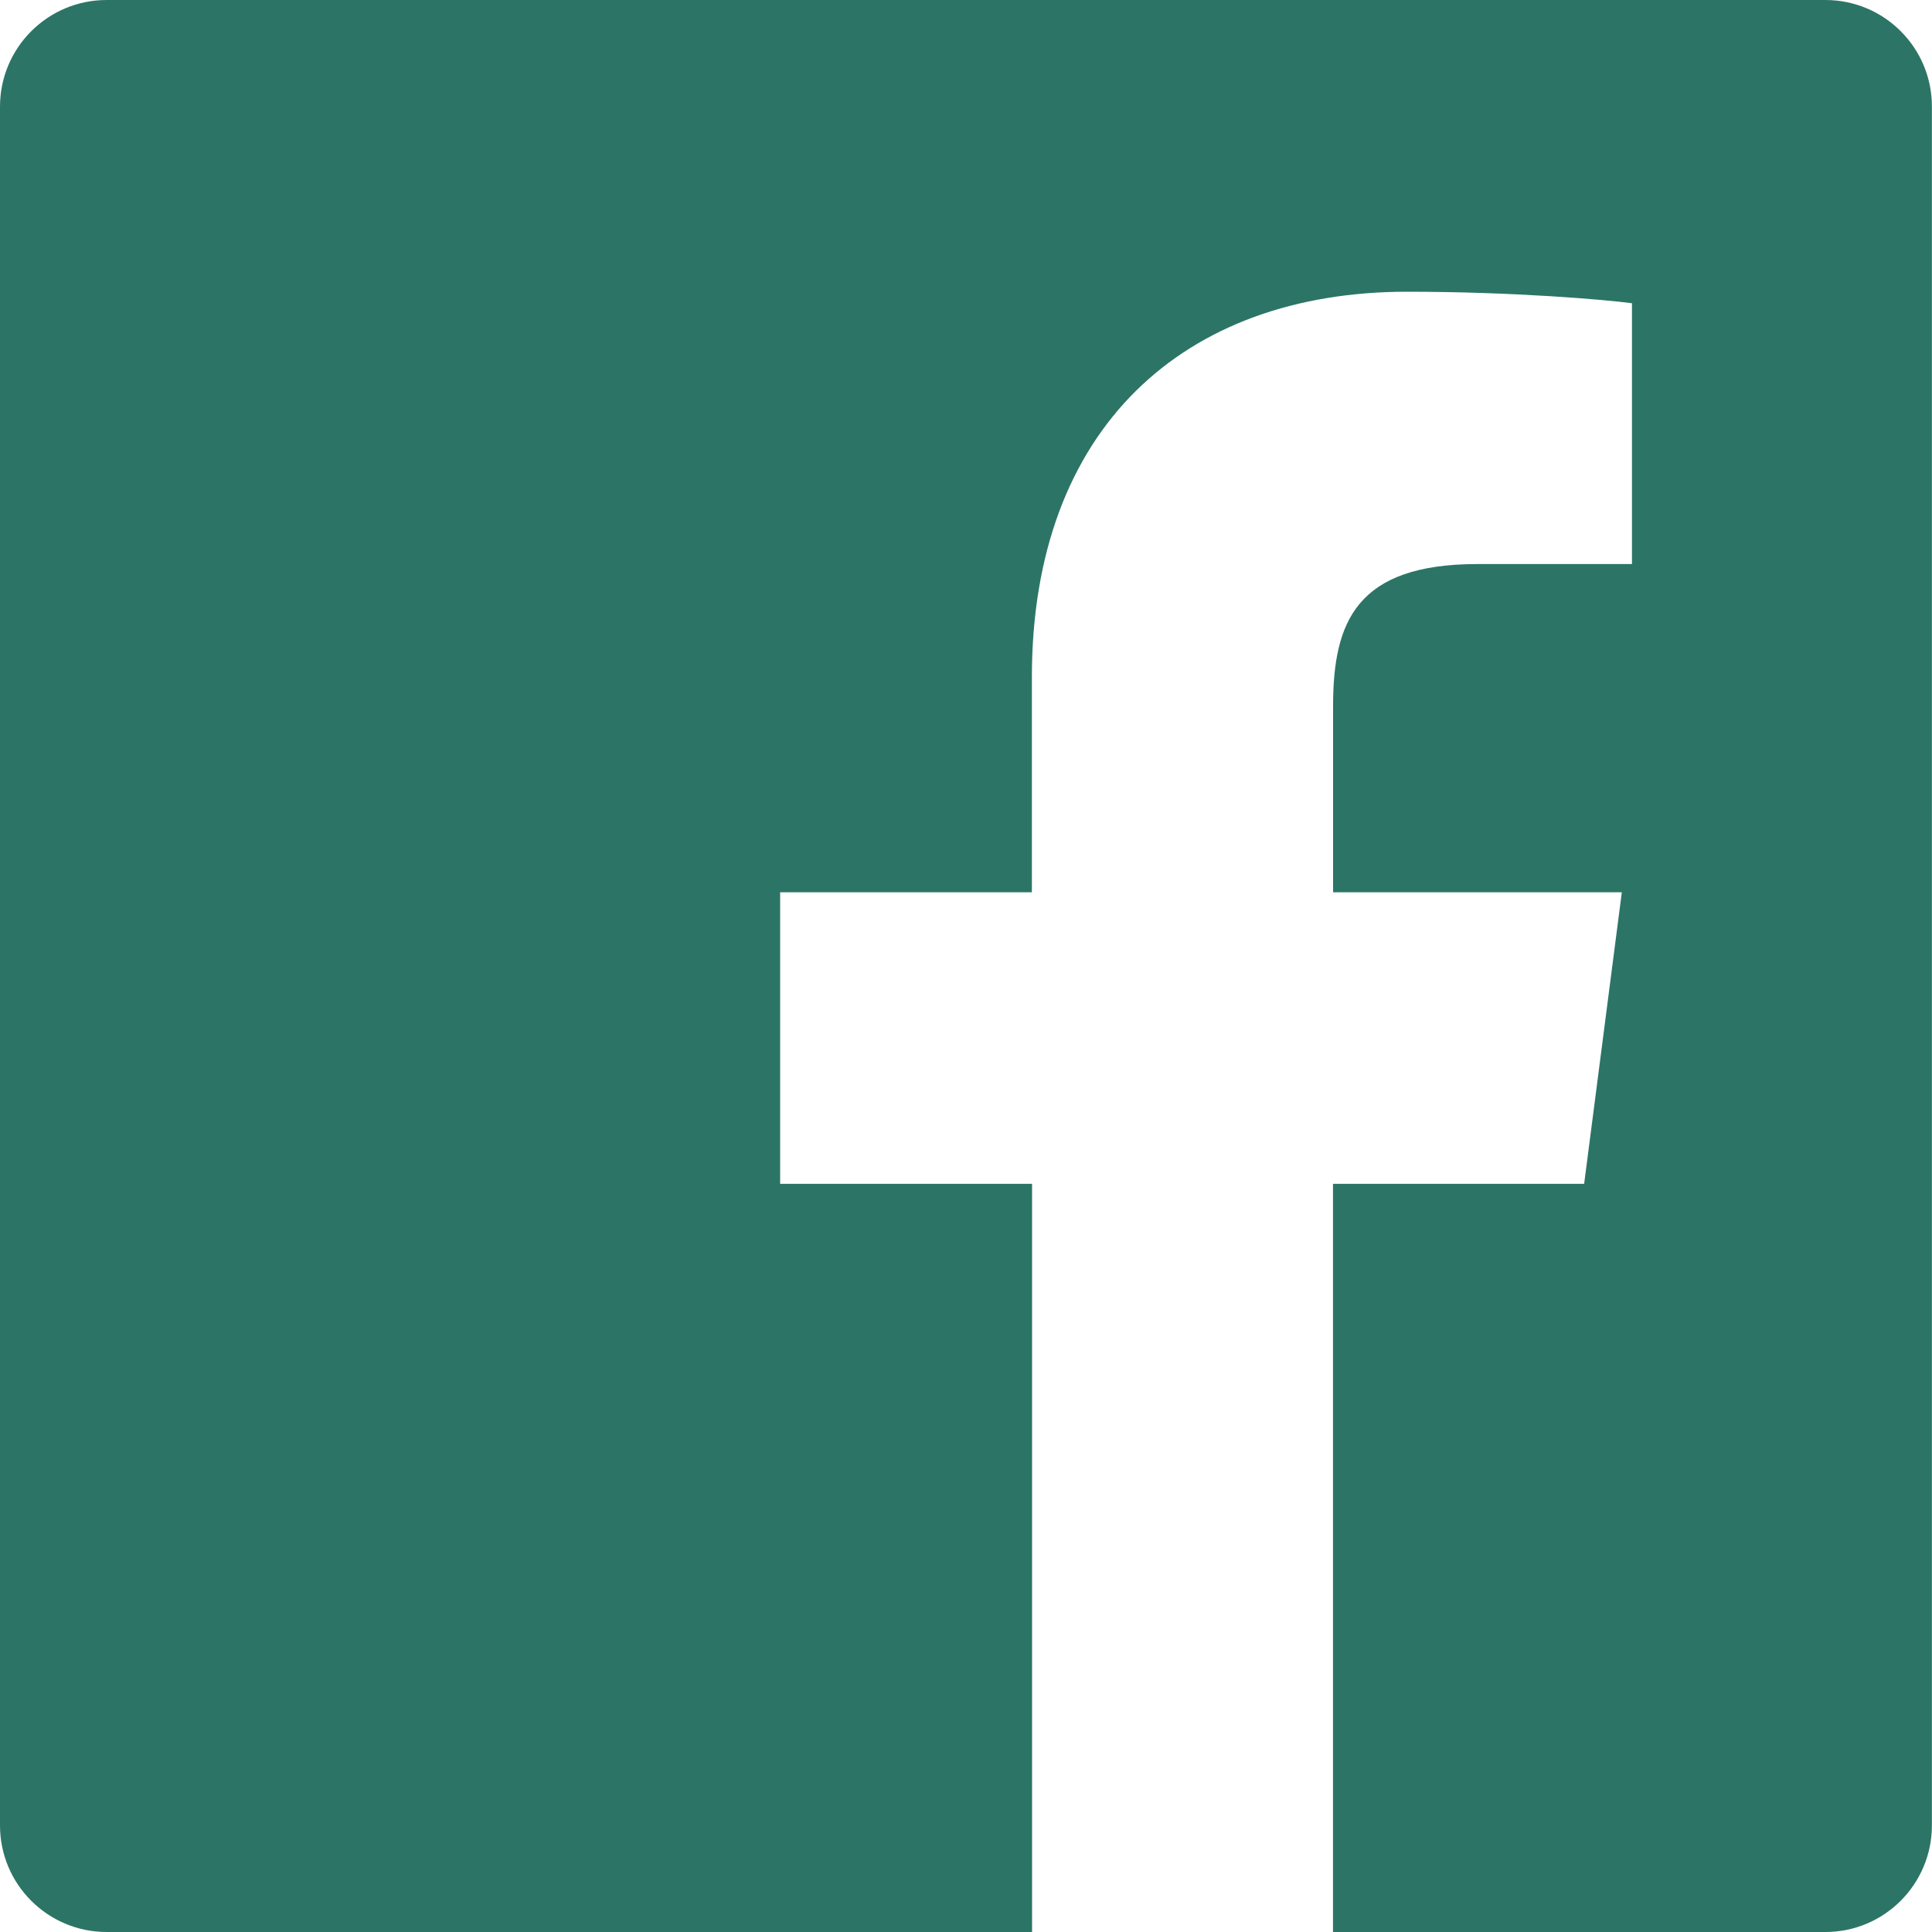
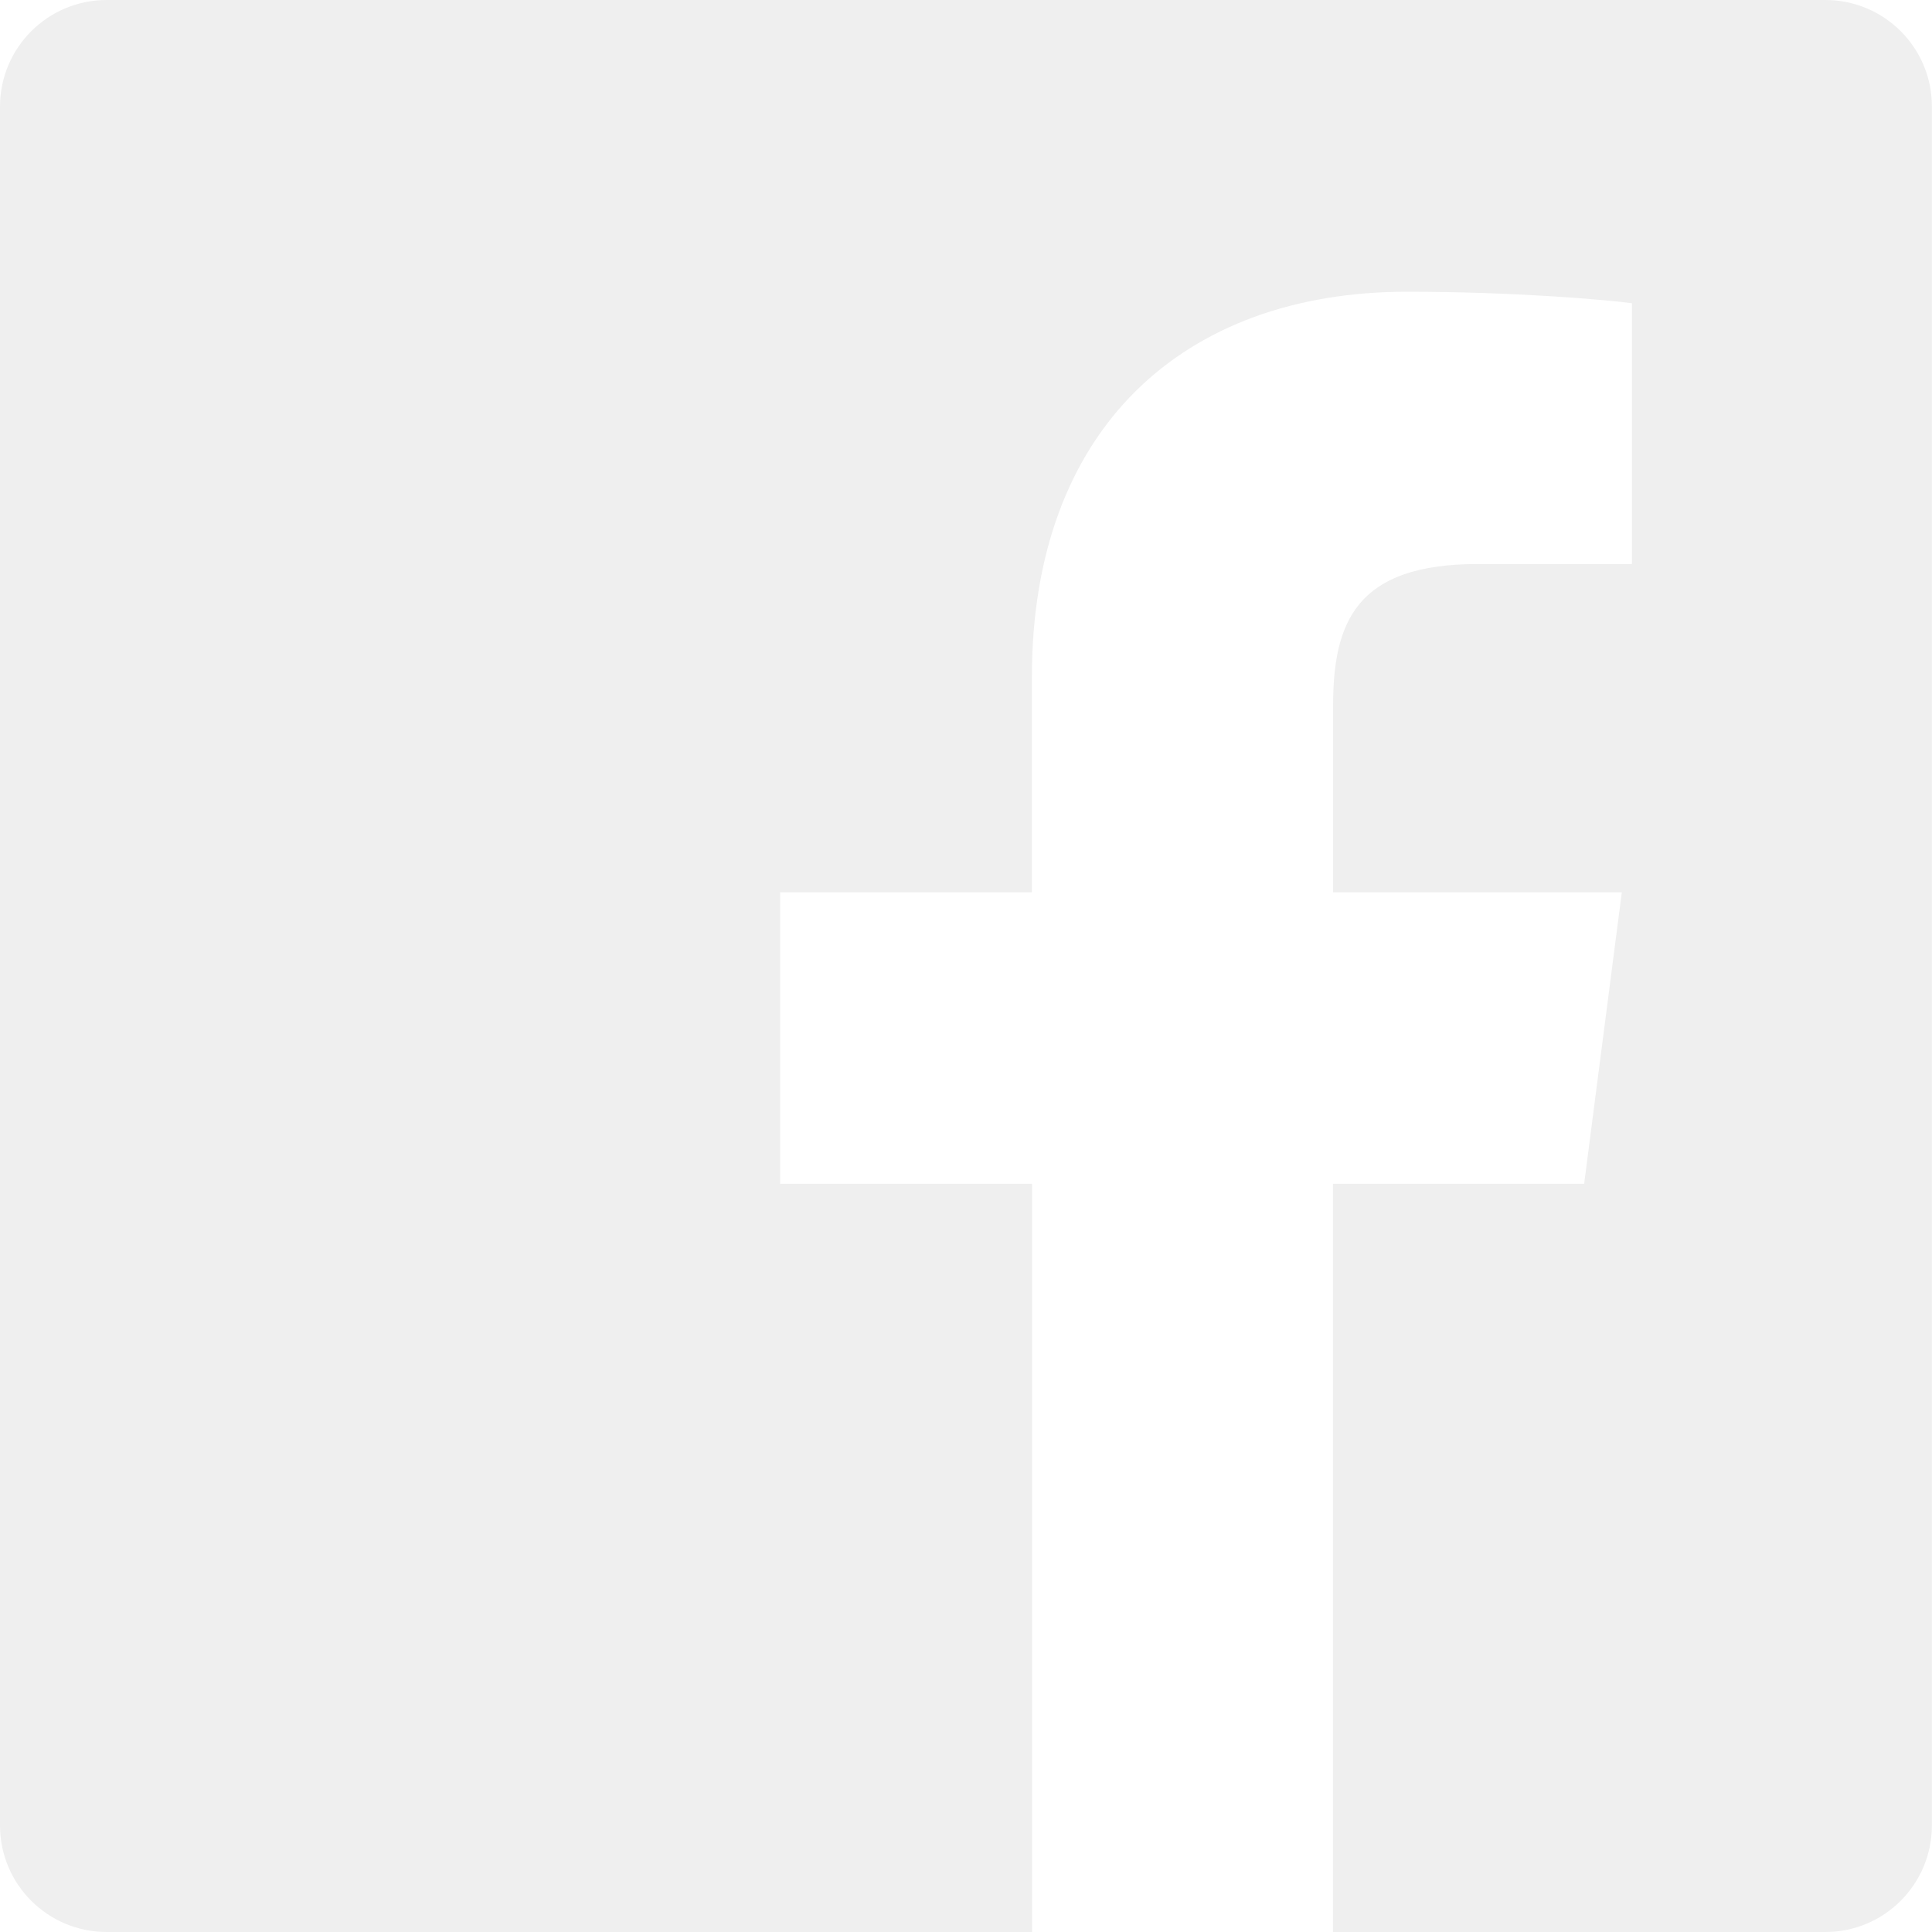
<svg xmlns="http://www.w3.org/2000/svg" width="20" height="20">
-   <path d="M18.896 0H1.104C.494 0 0 .494 0 1.104v17.793C0 19.506.494 20 1.104 20h9.58v-7.745H8.076V9.237h2.606V7.01c0-2.583 1.578-3.99 3.883-3.99 1.104 0 2.052.082 2.329.119v2.7h-1.598c-1.254 0-1.496.597-1.496 1.47v1.928h2.989l-.39 3.018h-2.6V20h5.098c.608 0 1.102-.494 1.102-1.104V1.104C20 .494 19.506 0 18.896 0z" fill="#2C7566" fill-rule="nonzero" />
+   <path d="M18.896 0H1.104C.494 0 0 .494 0 1.104v17.793C0 19.506.494 20 1.104 20h9.58v-7.745H8.076V9.237h2.606V7.01c0-2.583 1.578-3.99 3.883-3.99 1.104 0 2.052.082 2.329.119v2.7h-1.598c-1.254 0-1.496.597-1.496 1.47v1.928h2.989l-.39 3.018h-2.6V20h5.098c.608 0 1.102-.494 1.102-1.104V1.104C20 .494 19.506 0 18.896 0z" fill="#efefef" fill-rule="nonzero" />
</svg>
